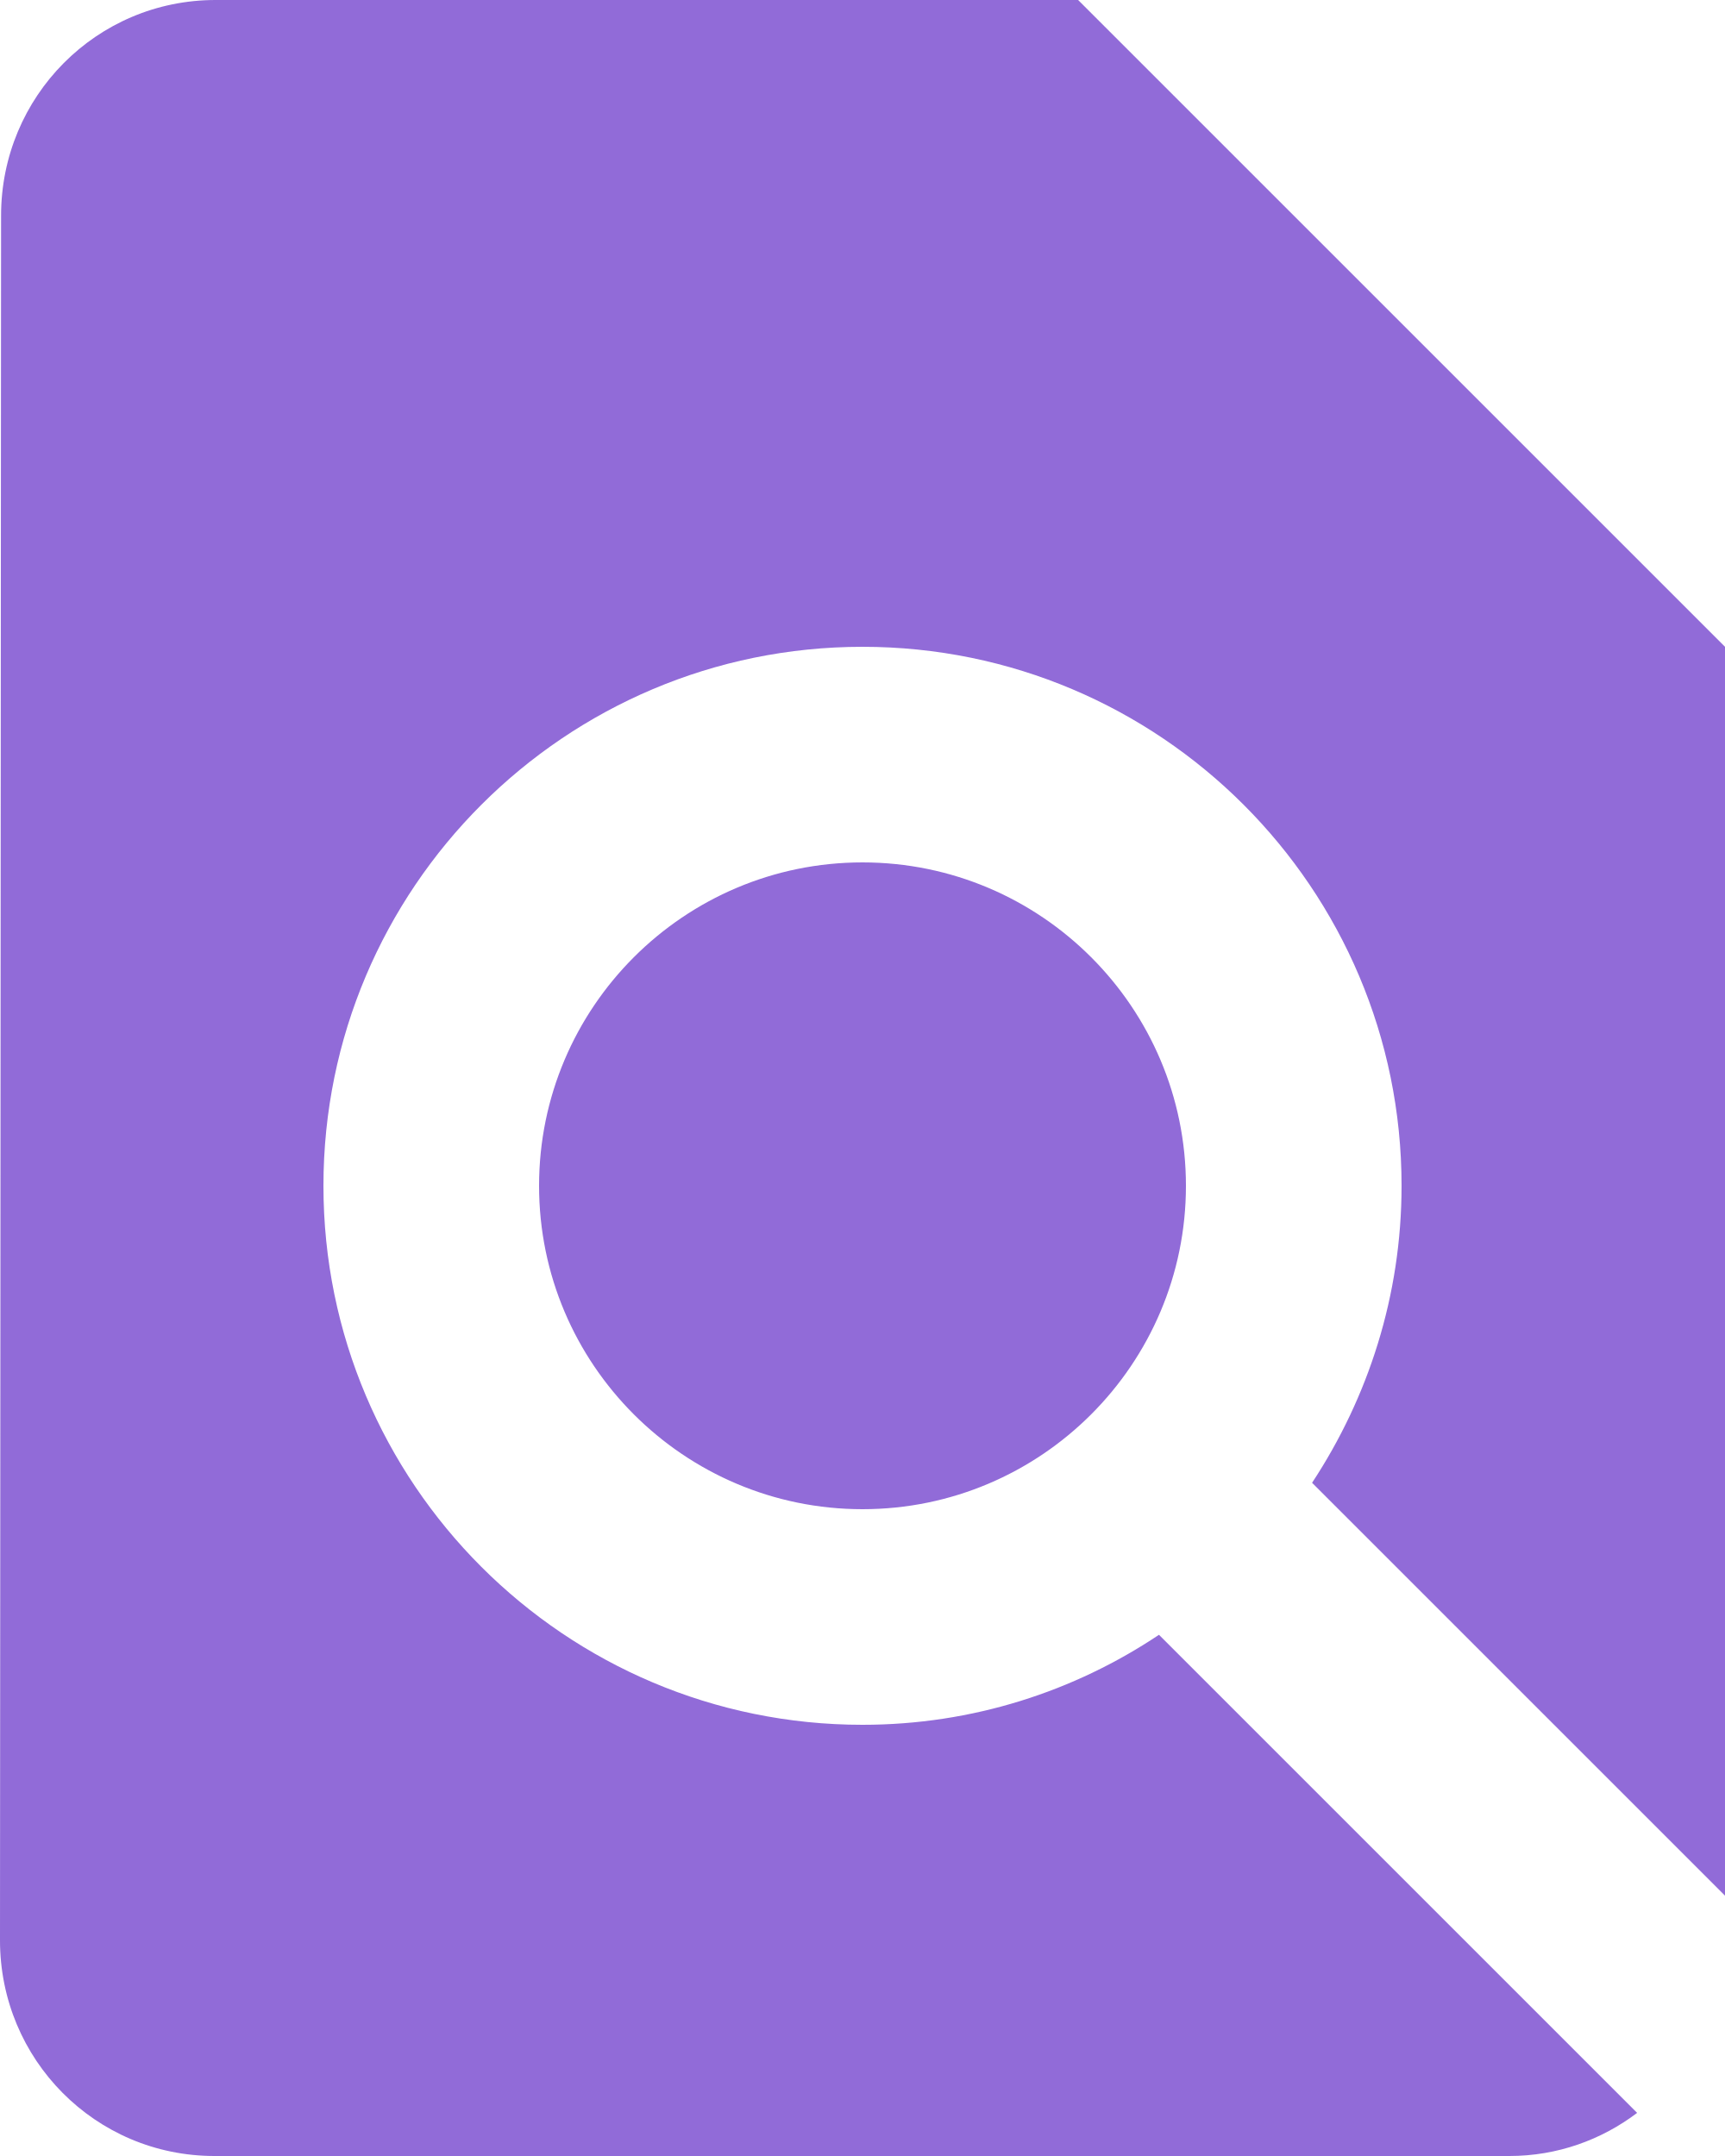
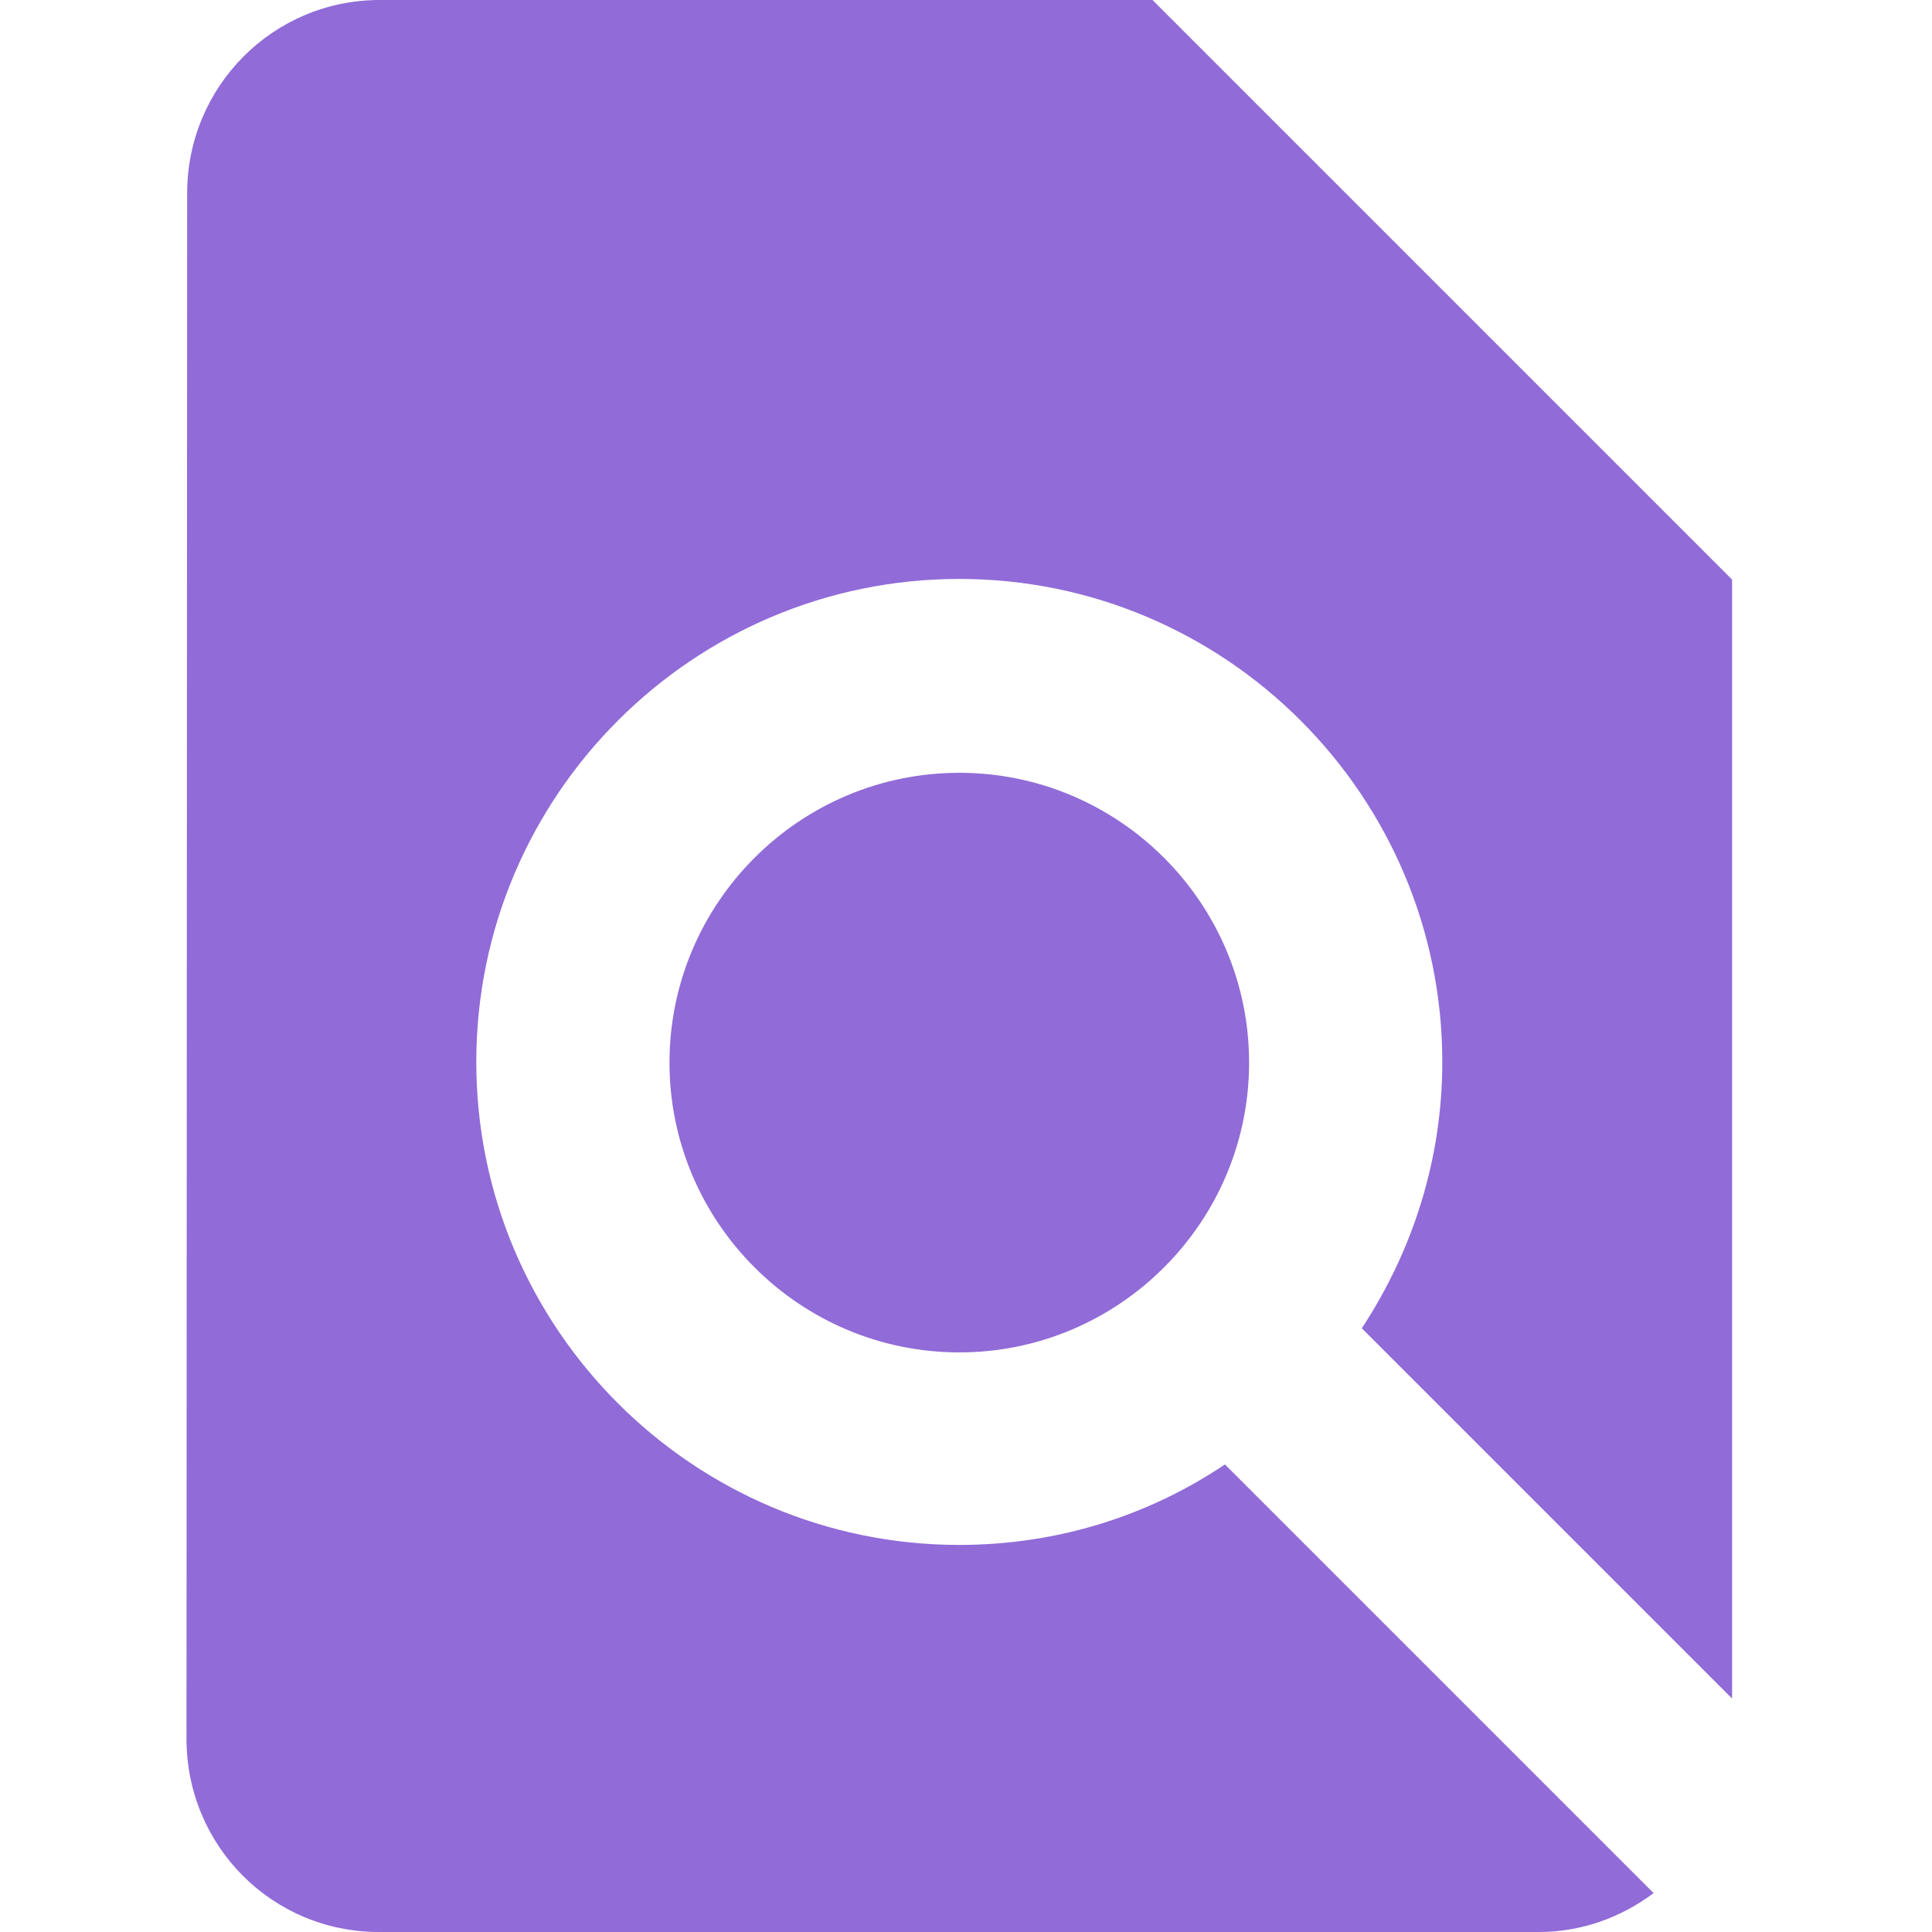
- <svg xmlns="http://www.w3.org/2000/svg" width="100%" height="100%" viewBox="0 0 32 40" version="1.1" xml:space="preserve" style="fill-rule:evenodd;clip-rule:evenodd;stroke-linejoin:round;stroke-miterlimit:1.414;">
+ <svg xmlns="http://www.w3.org/2000/svg" version="1.1" id="Layer_1" x="0px" y="0px" viewBox="0 0 288 288" style="enable-background:new 0 0 288 288;" xml:space="preserve">
+   <style type="text/css">
+ 	.st0{fill:#916BD8;}
+ </style>
  <g transform="matrix(1,0,0,1,-8,-4)">
-     <path d="M40,39.17L40,16L28,4L12,4C9.79,4 8.02,5.79 8.02,8L8,40C8,42.21 9.77,44 11.98,44L36,44C36.89,44 37.71,43.7 38.37,43.2L29.5,34.33C27.93,35.38 26.04,36 24,36C18.48,36 14,31.52 14,26C14,20.48 18.48,16 24,16C29.52,16 34,20.48 34,26C34,28.04 33.38,29.93 32.34,31.51L40,39.17ZM18,26C18,29.31 20.69,32 24,32C27.31,32 30,29.31 30,26C30,22.69 27.31,20 24,20C20.69,20 18,22.69 18,26Z" style="fill:rgb(145,107,216);fill-rule:nonzero;" />
+     <path class="st0" d="M266.2,257.2V90.4L179.8,4H64.6C48.7,4,35.9,16.9,35.9,32.8l-0.1,230.4c0,15.9,12.7,28.8,28.7,28.8h172.9   c6.4,0,12.3-2.2,17.1-5.8l-63.9-63.9c-11.3,7.6-24.9,12-39.6,12c-39.7,0-72-32.3-72-72s32.3-72,72-72s72,32.3,72,72   c0,14.7-4.5,28.3-12,39.7L266.2,257.2z M107.8,162.4c0,23.8,19.4,43.2,43.2,43.2s43.2-19.4,43.2-43.2s-19.4-43.2-43.2-43.2   S107.8,138.6,107.8,162.4z" />
  </g>
</svg>
